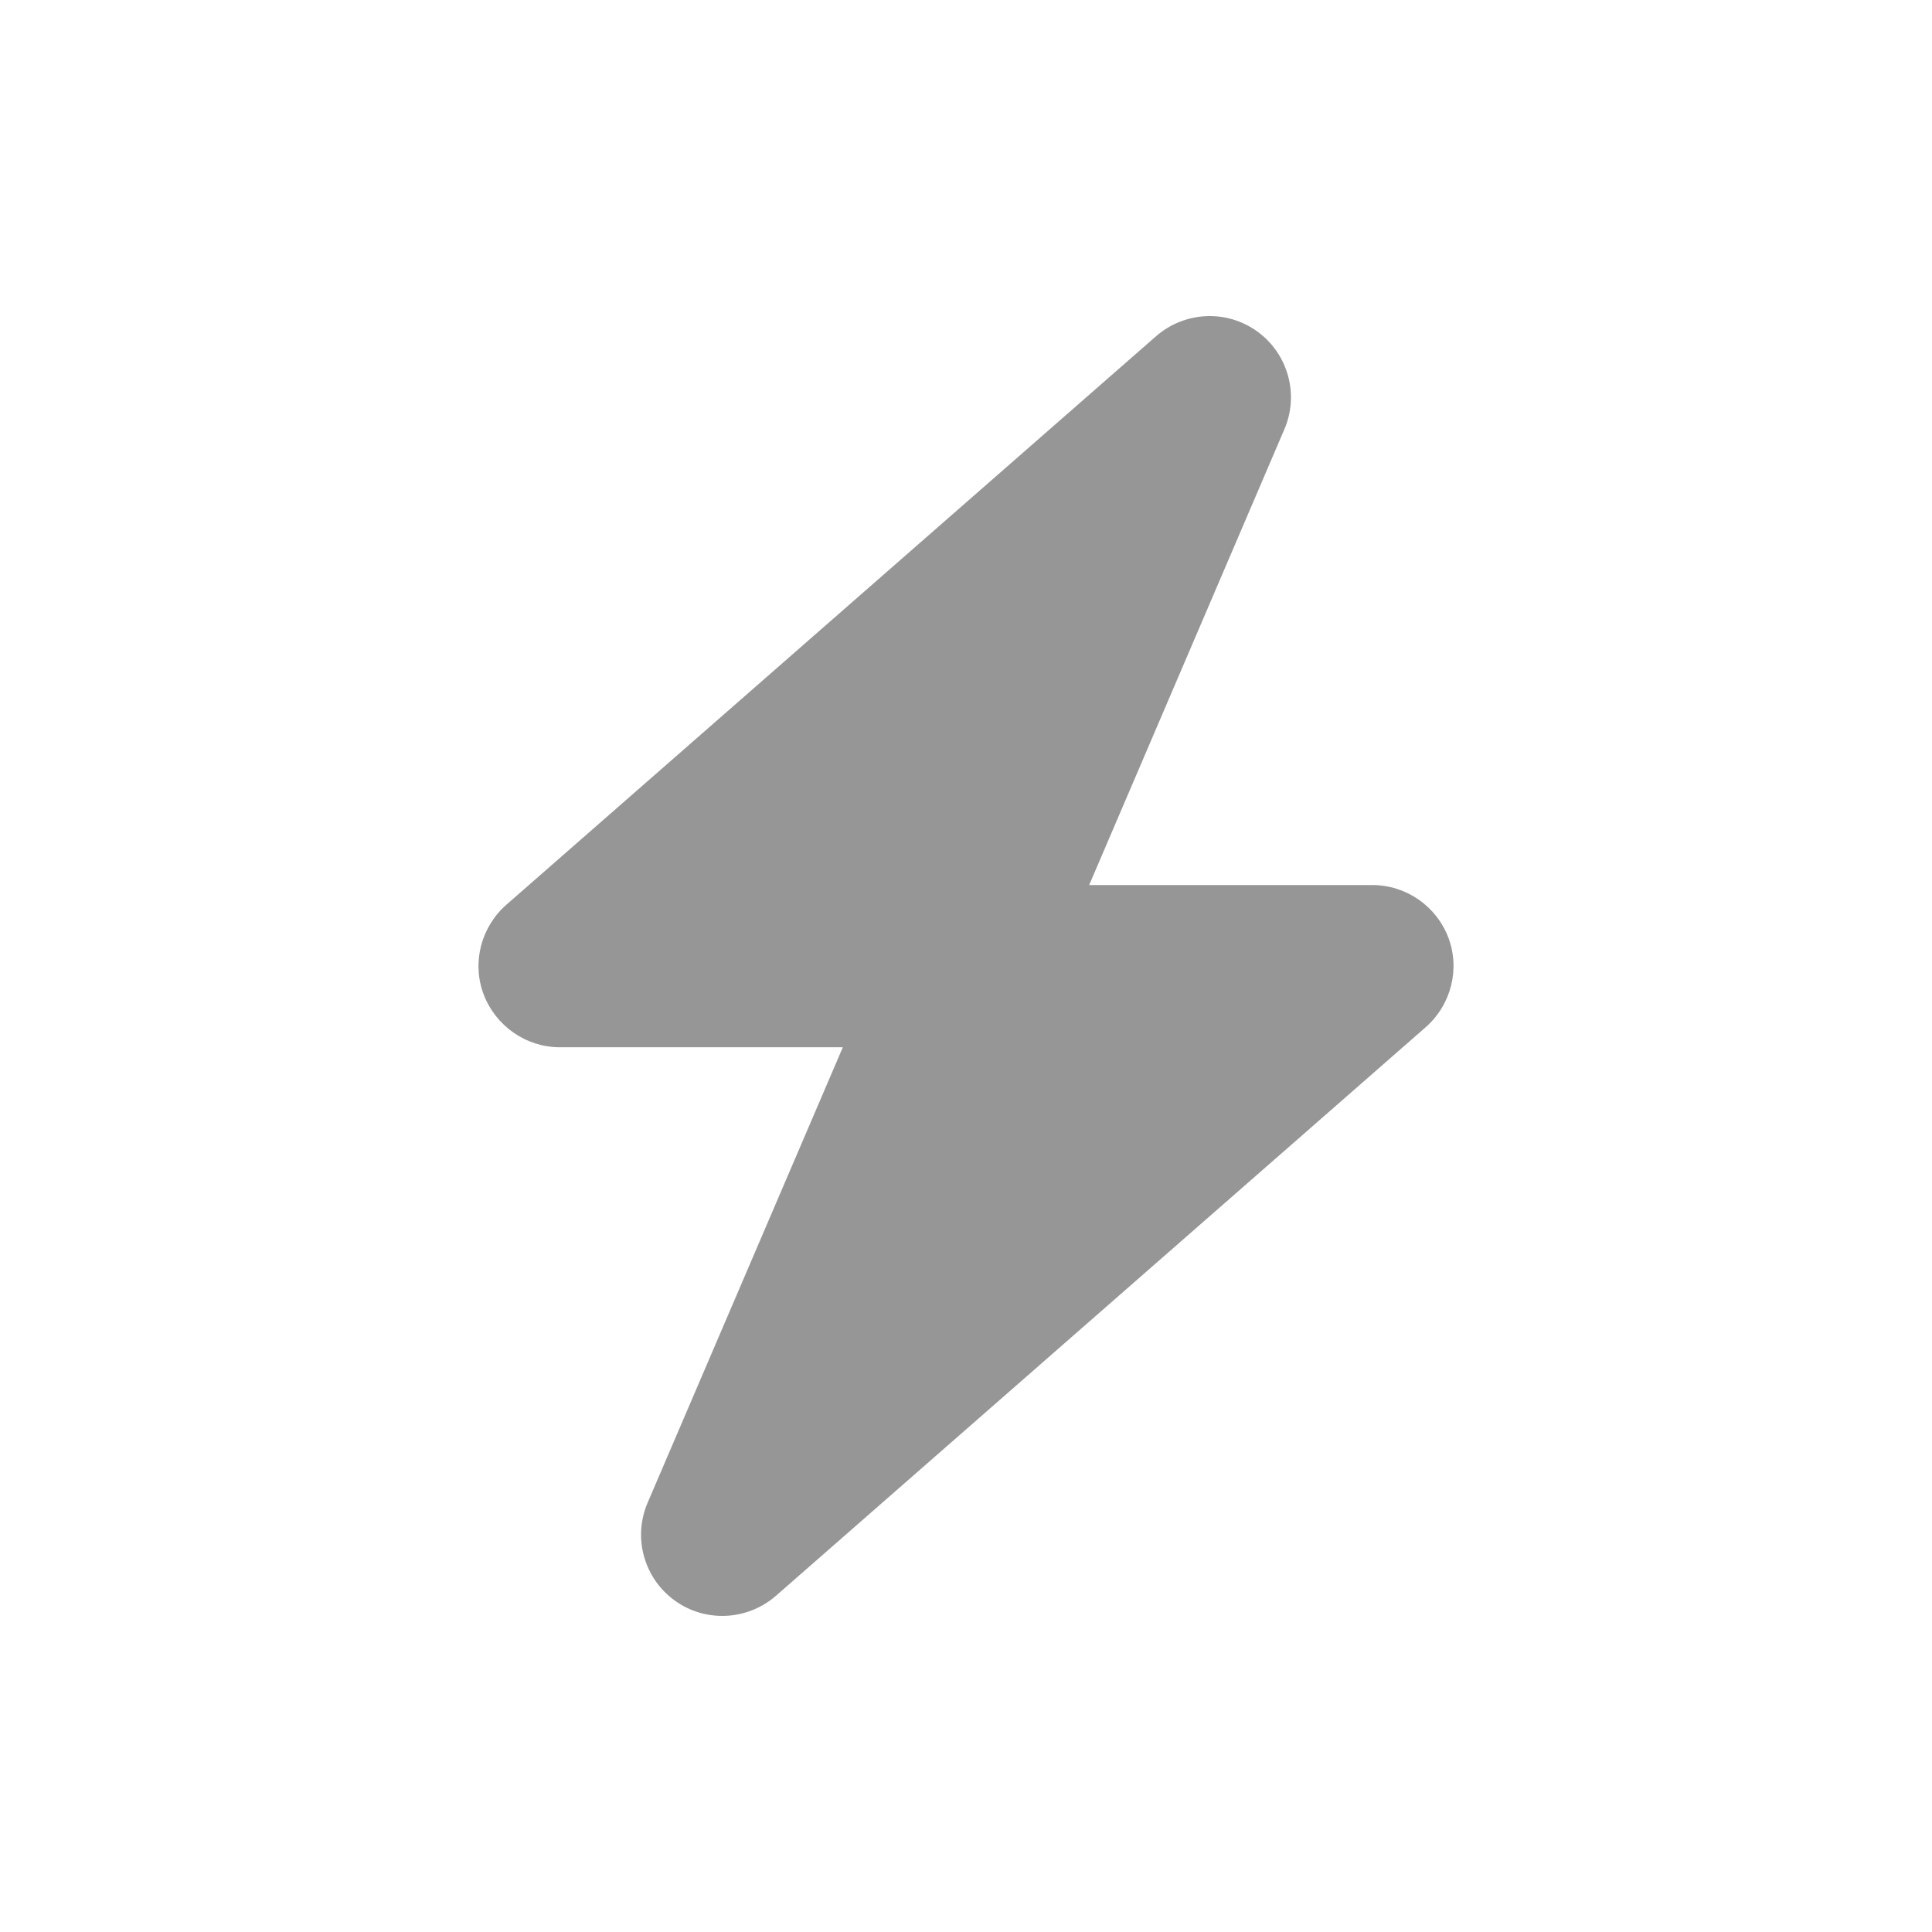
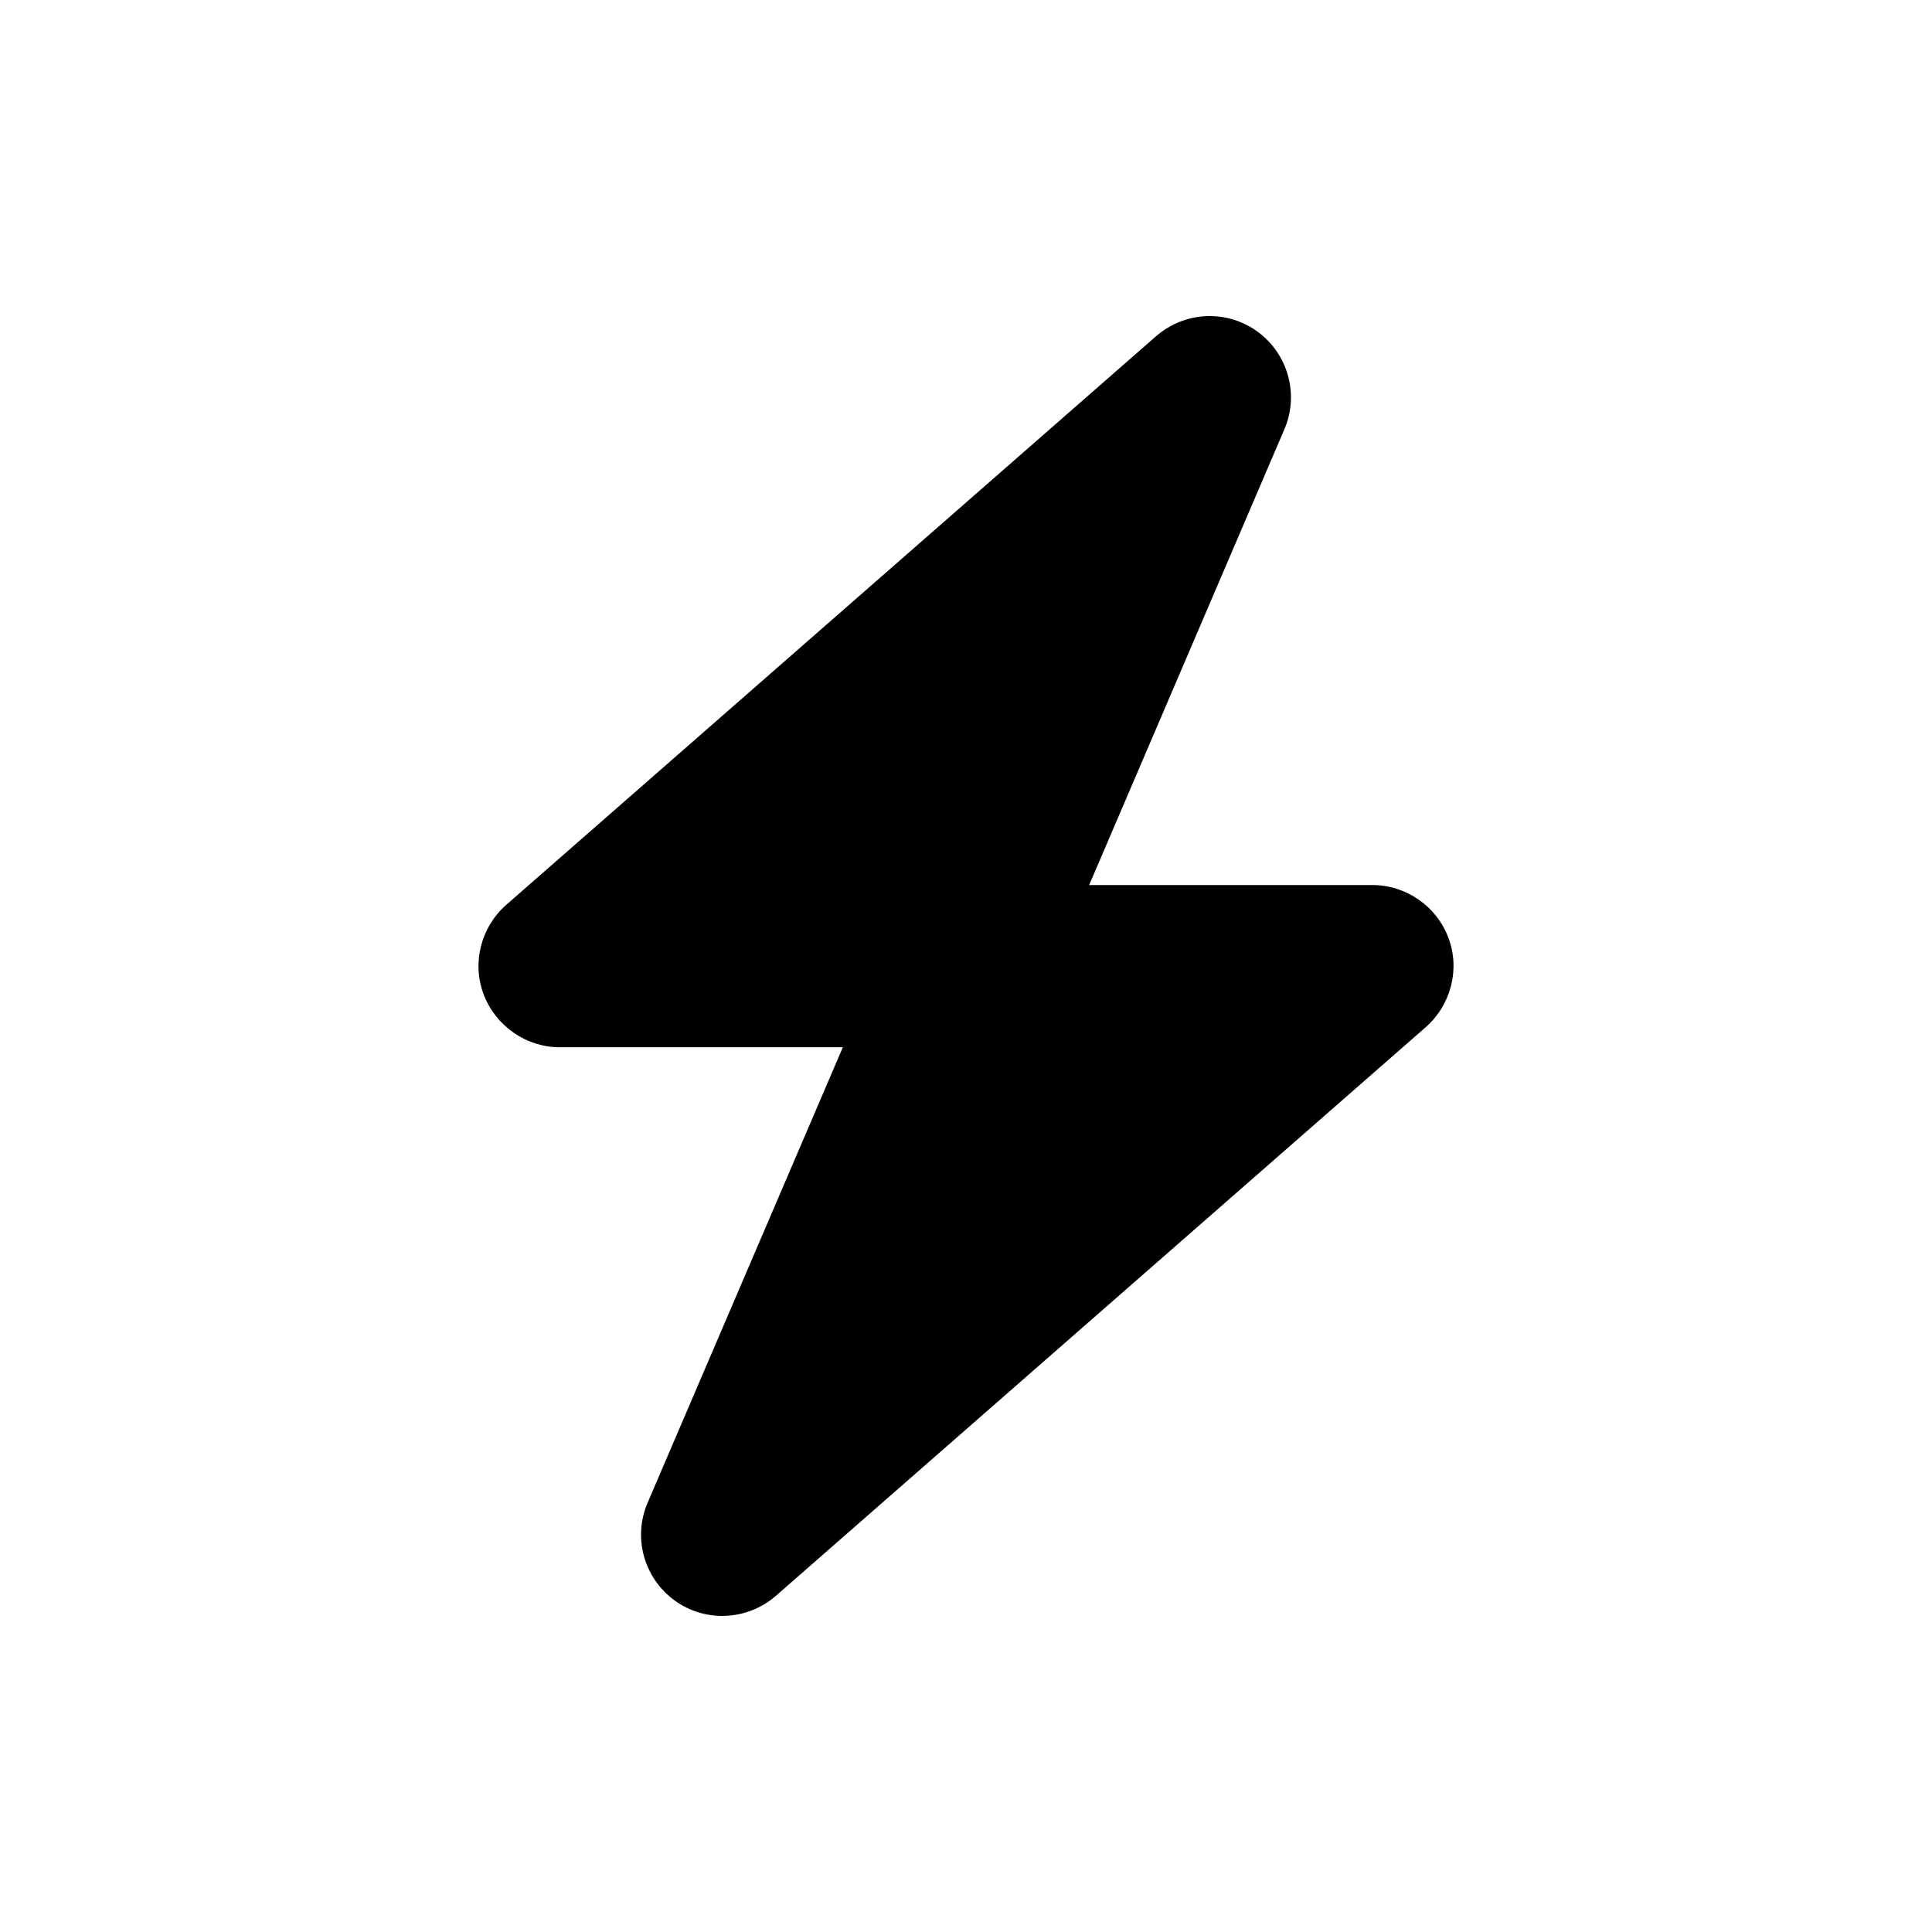
<svg xmlns="http://www.w3.org/2000/svg" viewBox="0 0 32 32" version="1.1" id="svg1" width="32" height="32">
  <defs id="defs1" />
-   <path d="M 21.273,7.111 C 21.521,6.535 21.336,5.862 20.827,5.492 20.318,5.122 19.624,5.156 19.149,5.568 L 8.385,14.987 c -0.42,0.37 -0.572,0.963 -0.374,1.484 0.198,0.521 0.702,0.875 1.261,0.875 h 4.688 l -3.233,7.543 c -0.248,0.576 -0.063,1.249 0.446,1.619 0.509,0.37 1.203,0.336 1.678,-0.076 l 10.764,-9.419 c 0.42,-0.37 0.572,-0.963 0.374,-1.484 -0.198,-0.521 -0.698,-0.87 -1.261,-0.87 h -4.688 z" id="path1" style="fill:#969696;fill-opacity:1;stroke-width:0.042" />
+   <path d="M 21.273,7.111 C 21.521,6.535 21.336,5.862 20.827,5.492 20.318,5.122 19.624,5.156 19.149,5.568 L 8.385,14.987 c -0.42,0.37 -0.572,0.963 -0.374,1.484 0.198,0.521 0.702,0.875 1.261,0.875 h 4.688 l -3.233,7.543 c -0.248,0.576 -0.063,1.249 0.446,1.619 0.509,0.37 1.203,0.336 1.678,-0.076 l 10.764,-9.419 c 0.42,-0.37 0.572,-0.963 0.374,-1.484 -0.198,-0.521 -0.698,-0.87 -1.261,-0.87 h -4.688 z" id="path1" style="fill:#000000;fill-opacity:1;stroke-width:0.042" />
</svg>
